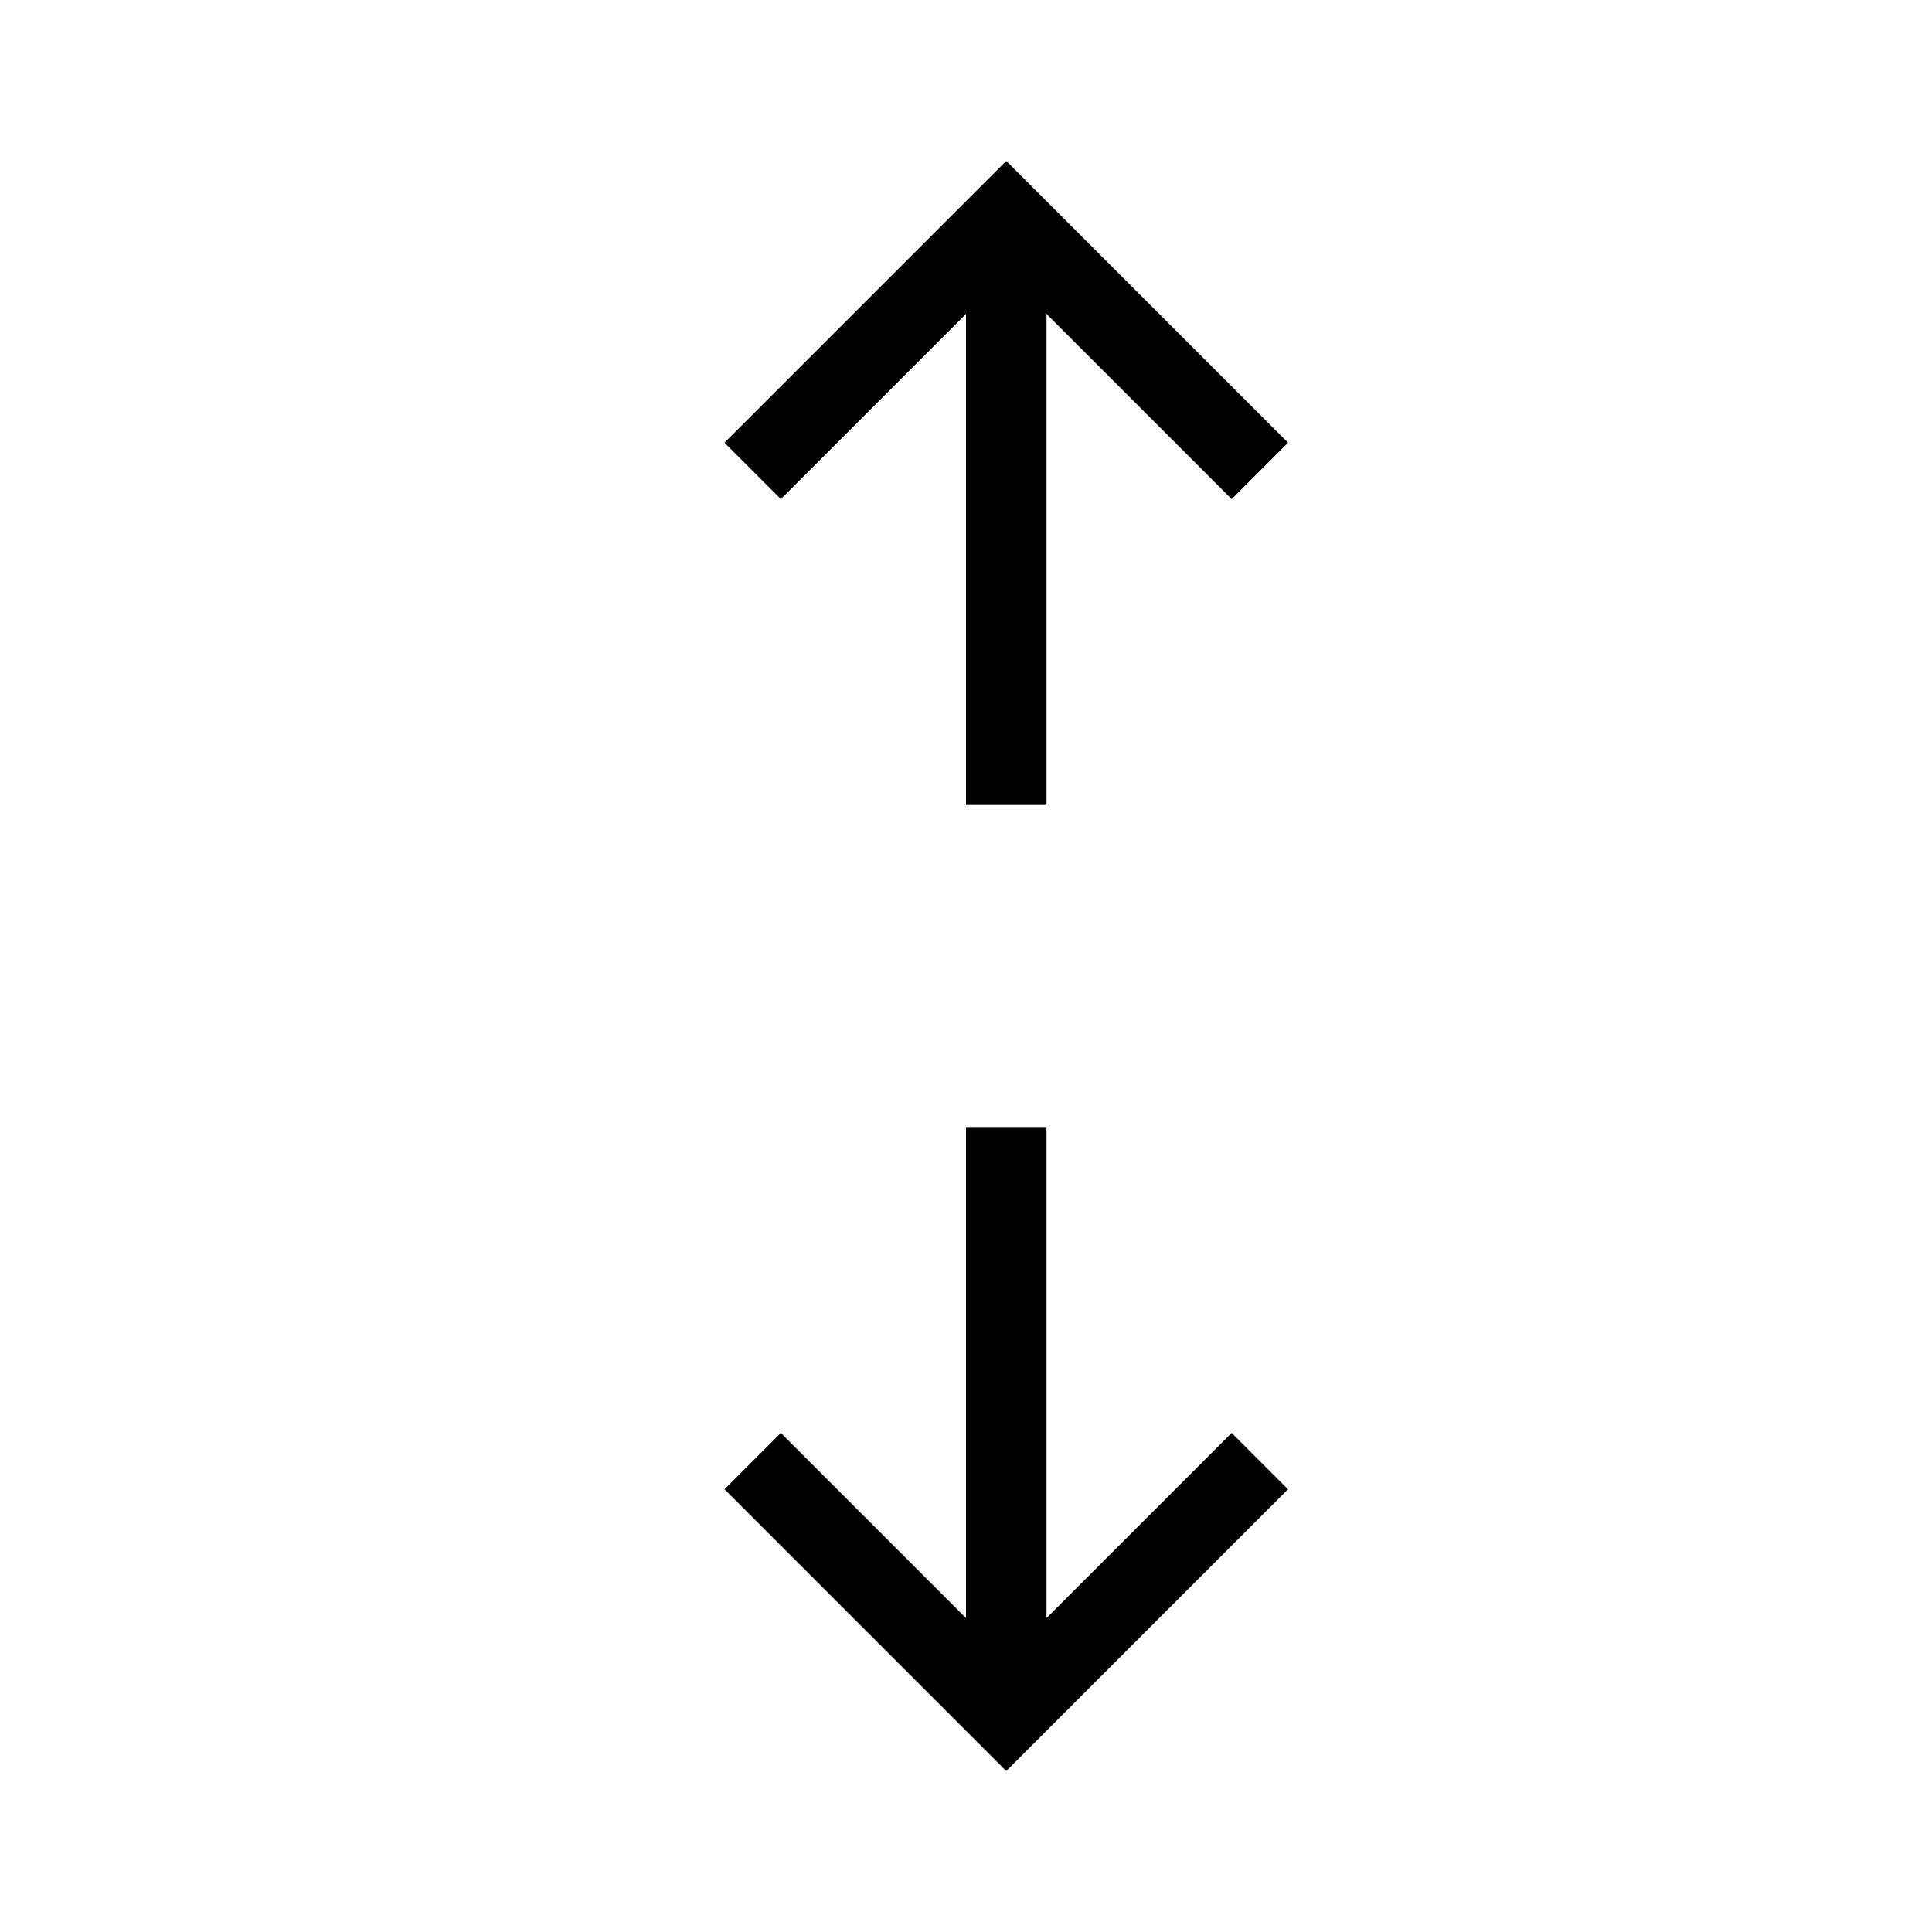
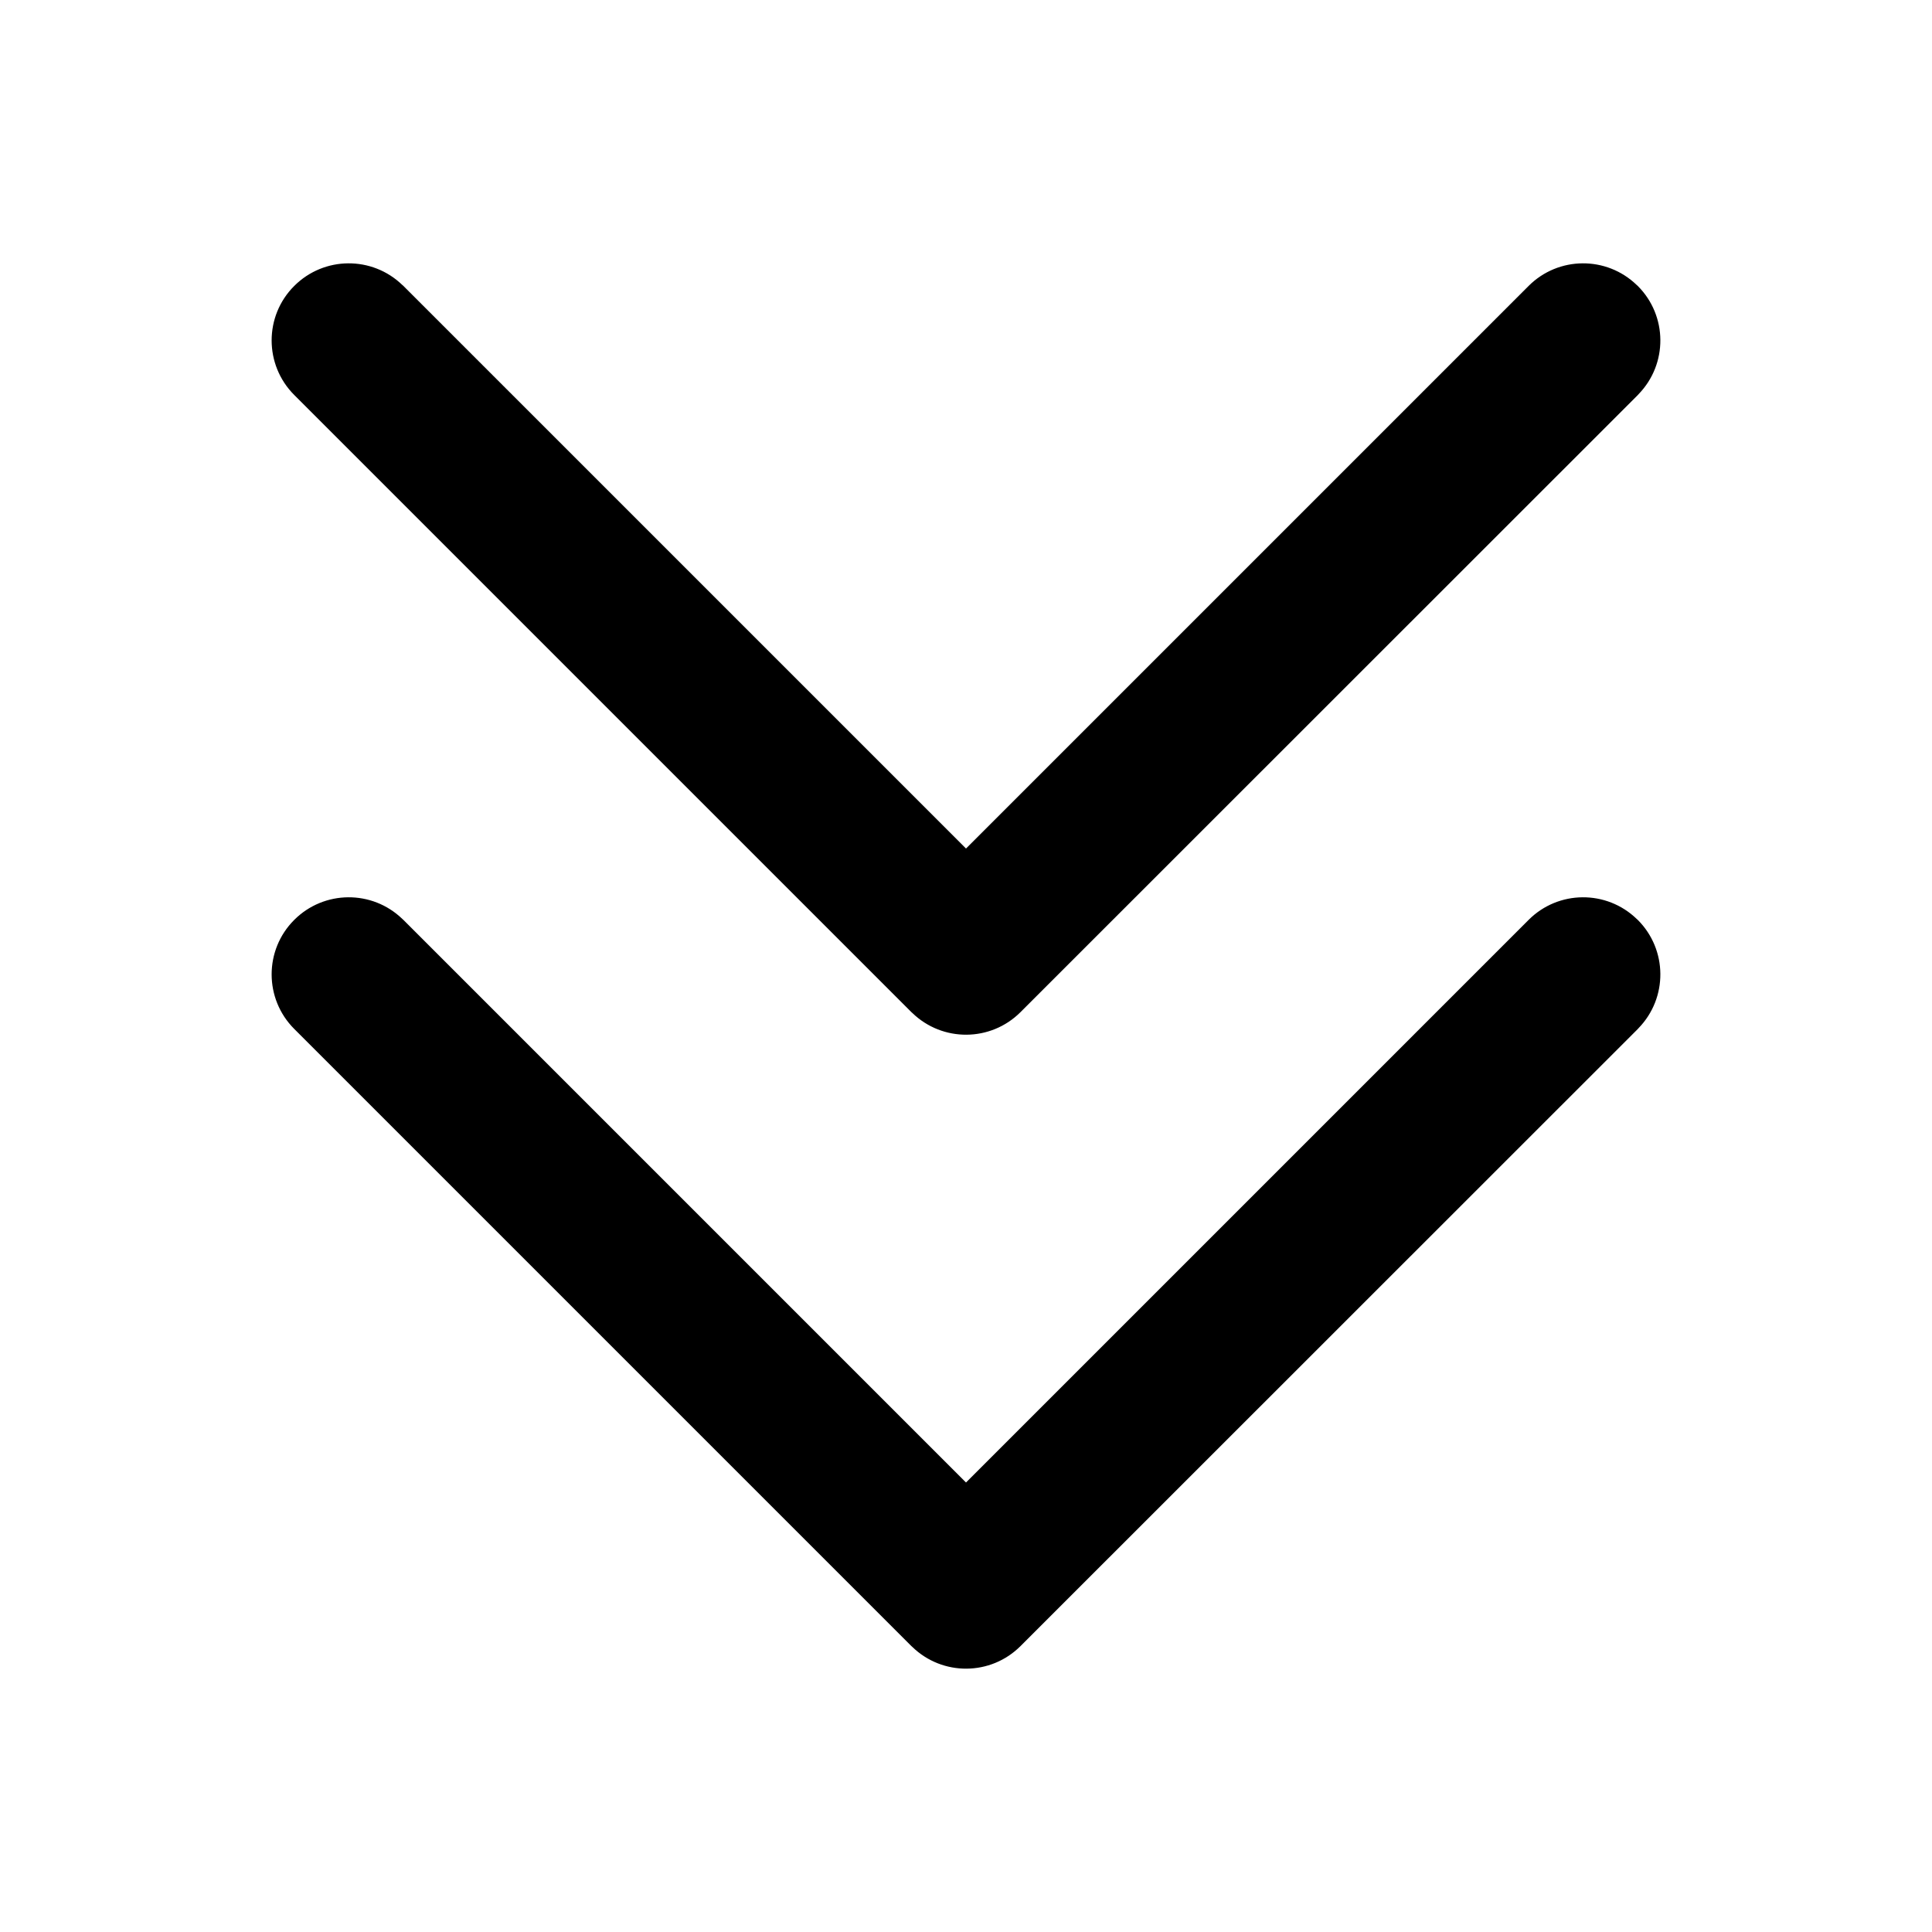
- <svg xmlns="http://www.w3.org/2000/svg" t="1710209404142" class="icon" viewBox="0 0 1024 1024" version="1.1" p-id="8033" width="64" height="64">
-   <path d="M554.667 857.6l98.133-98.133 29.867 29.867-149.333 149.333L384 789.333l29.867-29.867 98.133 98.133V597.333h42.667v260.267z m0-691.2V426.667h-42.667V166.4L413.867 264.533 384 234.667 533.333 85.333 682.667 234.667l-29.867 29.867L554.667 166.4z" p-id="8034" />
+ <svg xmlns="http://www.w3.org/2000/svg" t="1710828316862" class="icon" viewBox="0 0 1024 1024" version="1.1" p-id="1163" width="64" height="64">
+   <path d="M155.954 545.358c-15.974-15.974-15.974-41.881 0-57.798a40.865 40.865 0 0 1 57.347-0.452l0.508 0.452 298.192 298.192 298.192-298.192a40.865 40.865 0 0 1 57.347-0.452l0.508 0.452a40.865 40.865 0 0 1 0.452 57.347l-0.452 0.508-327.147 327.034a40.865 40.865 0 0 1-57.347 0.452l-0.508-0.452-327.091-327.091z m0-336.009c-15.974-15.974-15.974-41.881 0-57.798a40.865 40.865 0 0 1 57.347-0.452l0.508 0.452 298.192 298.192 298.192-298.192a40.865 40.865 0 0 1 57.347-0.452l0.508 0.452a40.865 40.865 0 0 1 0.452 57.347l-0.452 0.508-327.147 327.034a40.865 40.865 0 0 1-57.347 0.452l-0.508-0.452-327.091-327.091z" p-id="1164" />
</svg>
